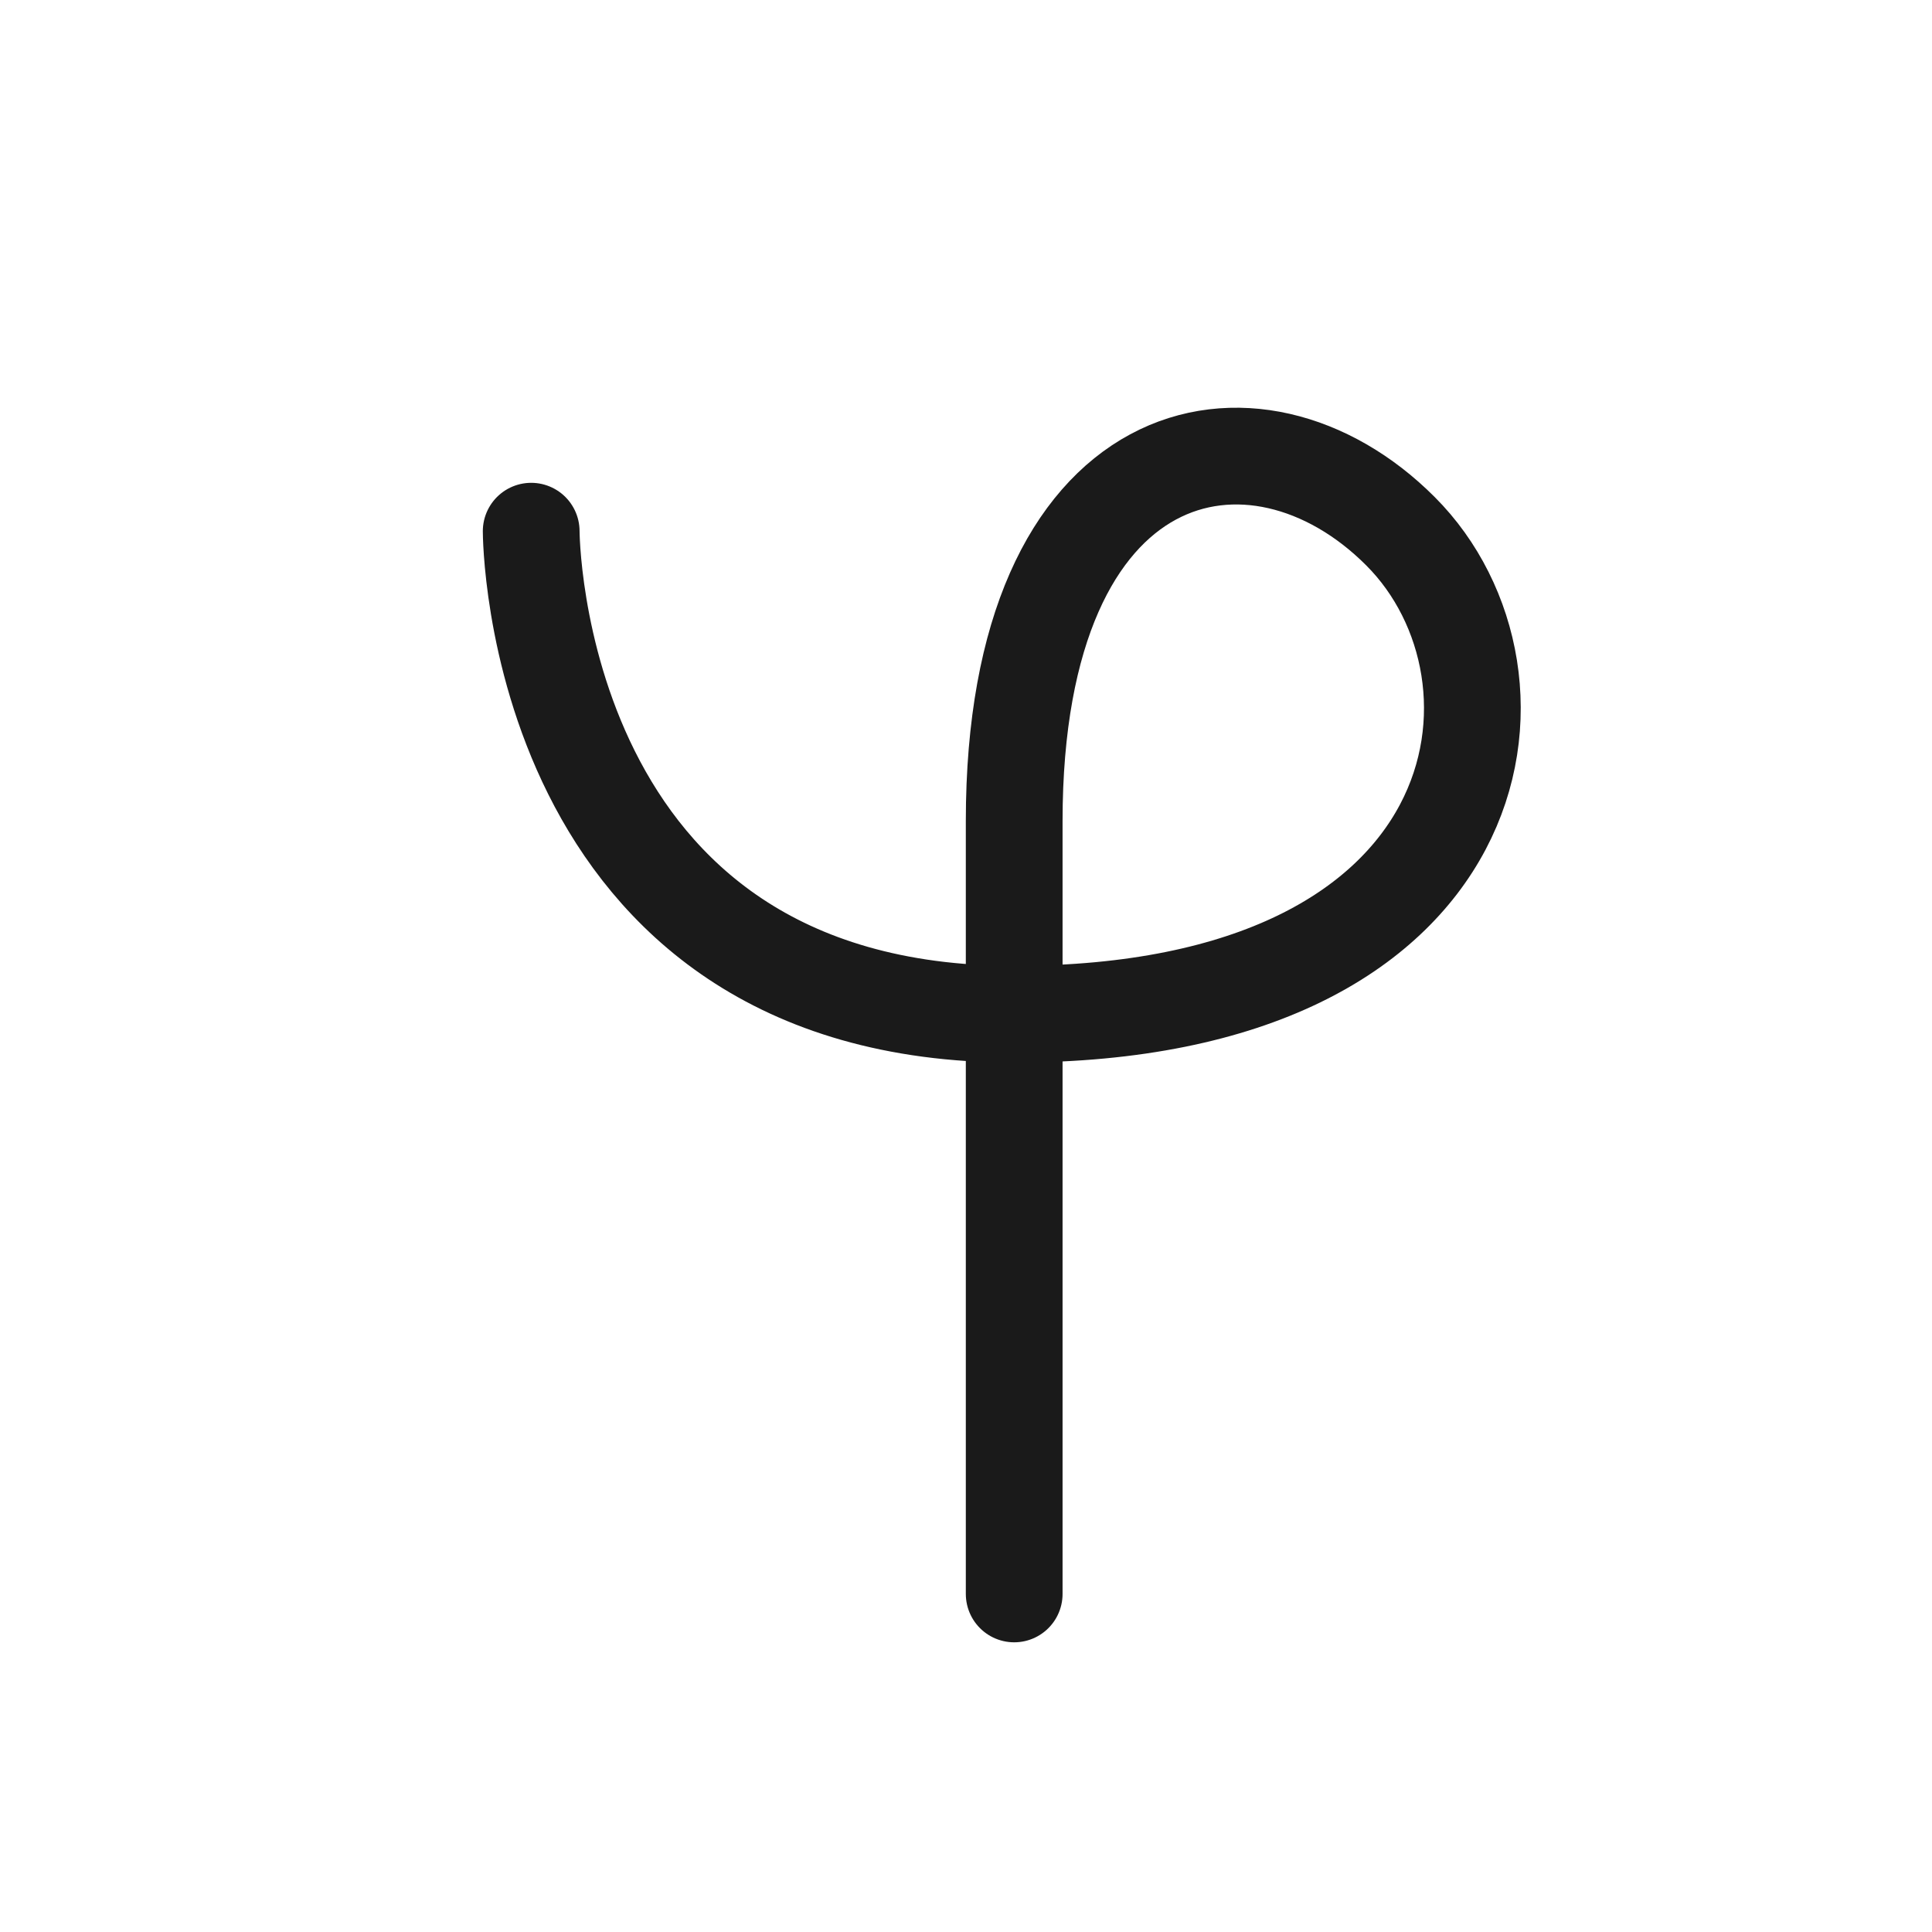
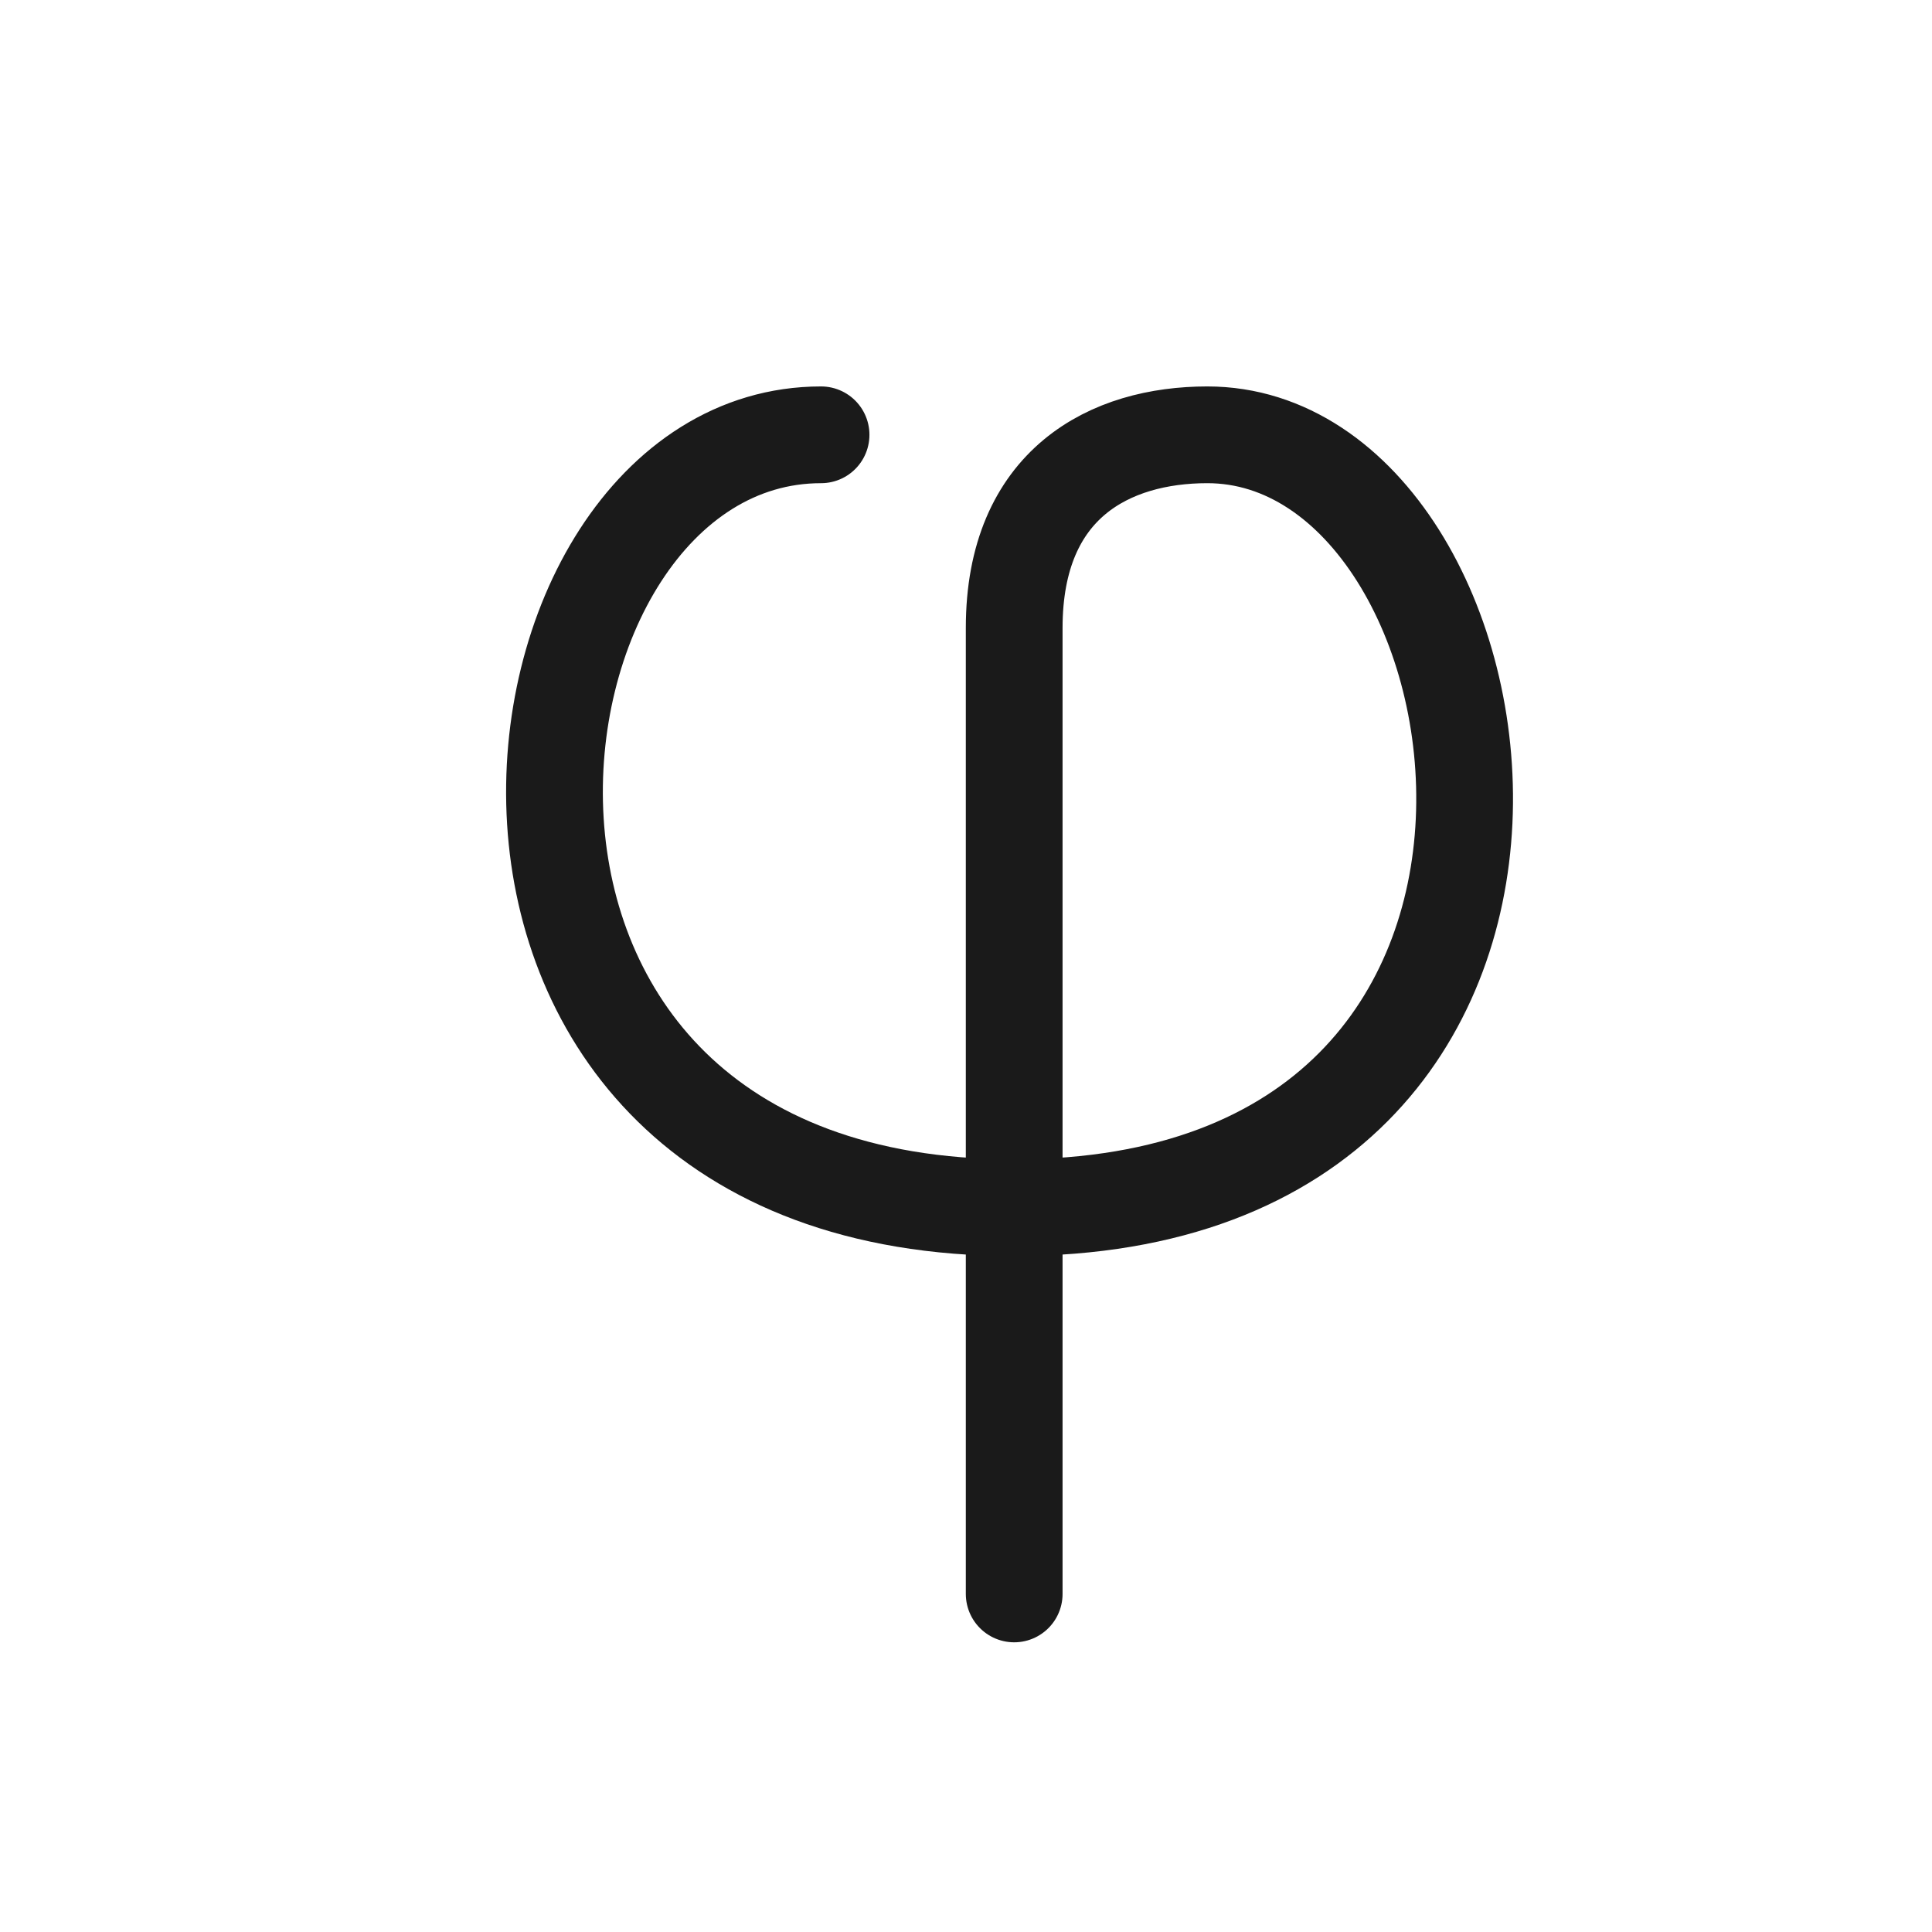
<svg xmlns="http://www.w3.org/2000/svg" width="20" height="20" viewBox="0 0 5.292 5.292" version="1.1" id="svg1">
  <defs id="defs1" />
-   <path style="fill:none;fill-opacity:0.33;stroke:#1a1a1a;stroke-width:0.265;stroke-linecap:round;stroke-linejoin:round;stroke-miterlimit:10;stroke-dasharray:none" d="m 1.455,1.455 c 0,0 0,1.323 1.323,1.323 1.323,0 1.455,-0.926 1.058,-1.323 C 3.44,1.058 2.778,1.191 2.778,2.249 v 2.117" id="path1" />
+   <path style="fill:none;fill-opacity:0.33;stroke:#1a1a1a;stroke-width:0.265;stroke-linecap:round;stroke-linejoin:round;stroke-miterlimit:10;stroke-dasharray:none" d="m 2.249,1.191 c -0.926,0 -1.191,2.117 0.529,2.117 1.72,0 1.39,-2.117 0.529,-2.117 -0.265,0 -0.529,0.132 -0.529,0.529 l 1e-7,2.646" id="path1" />
</svg>
